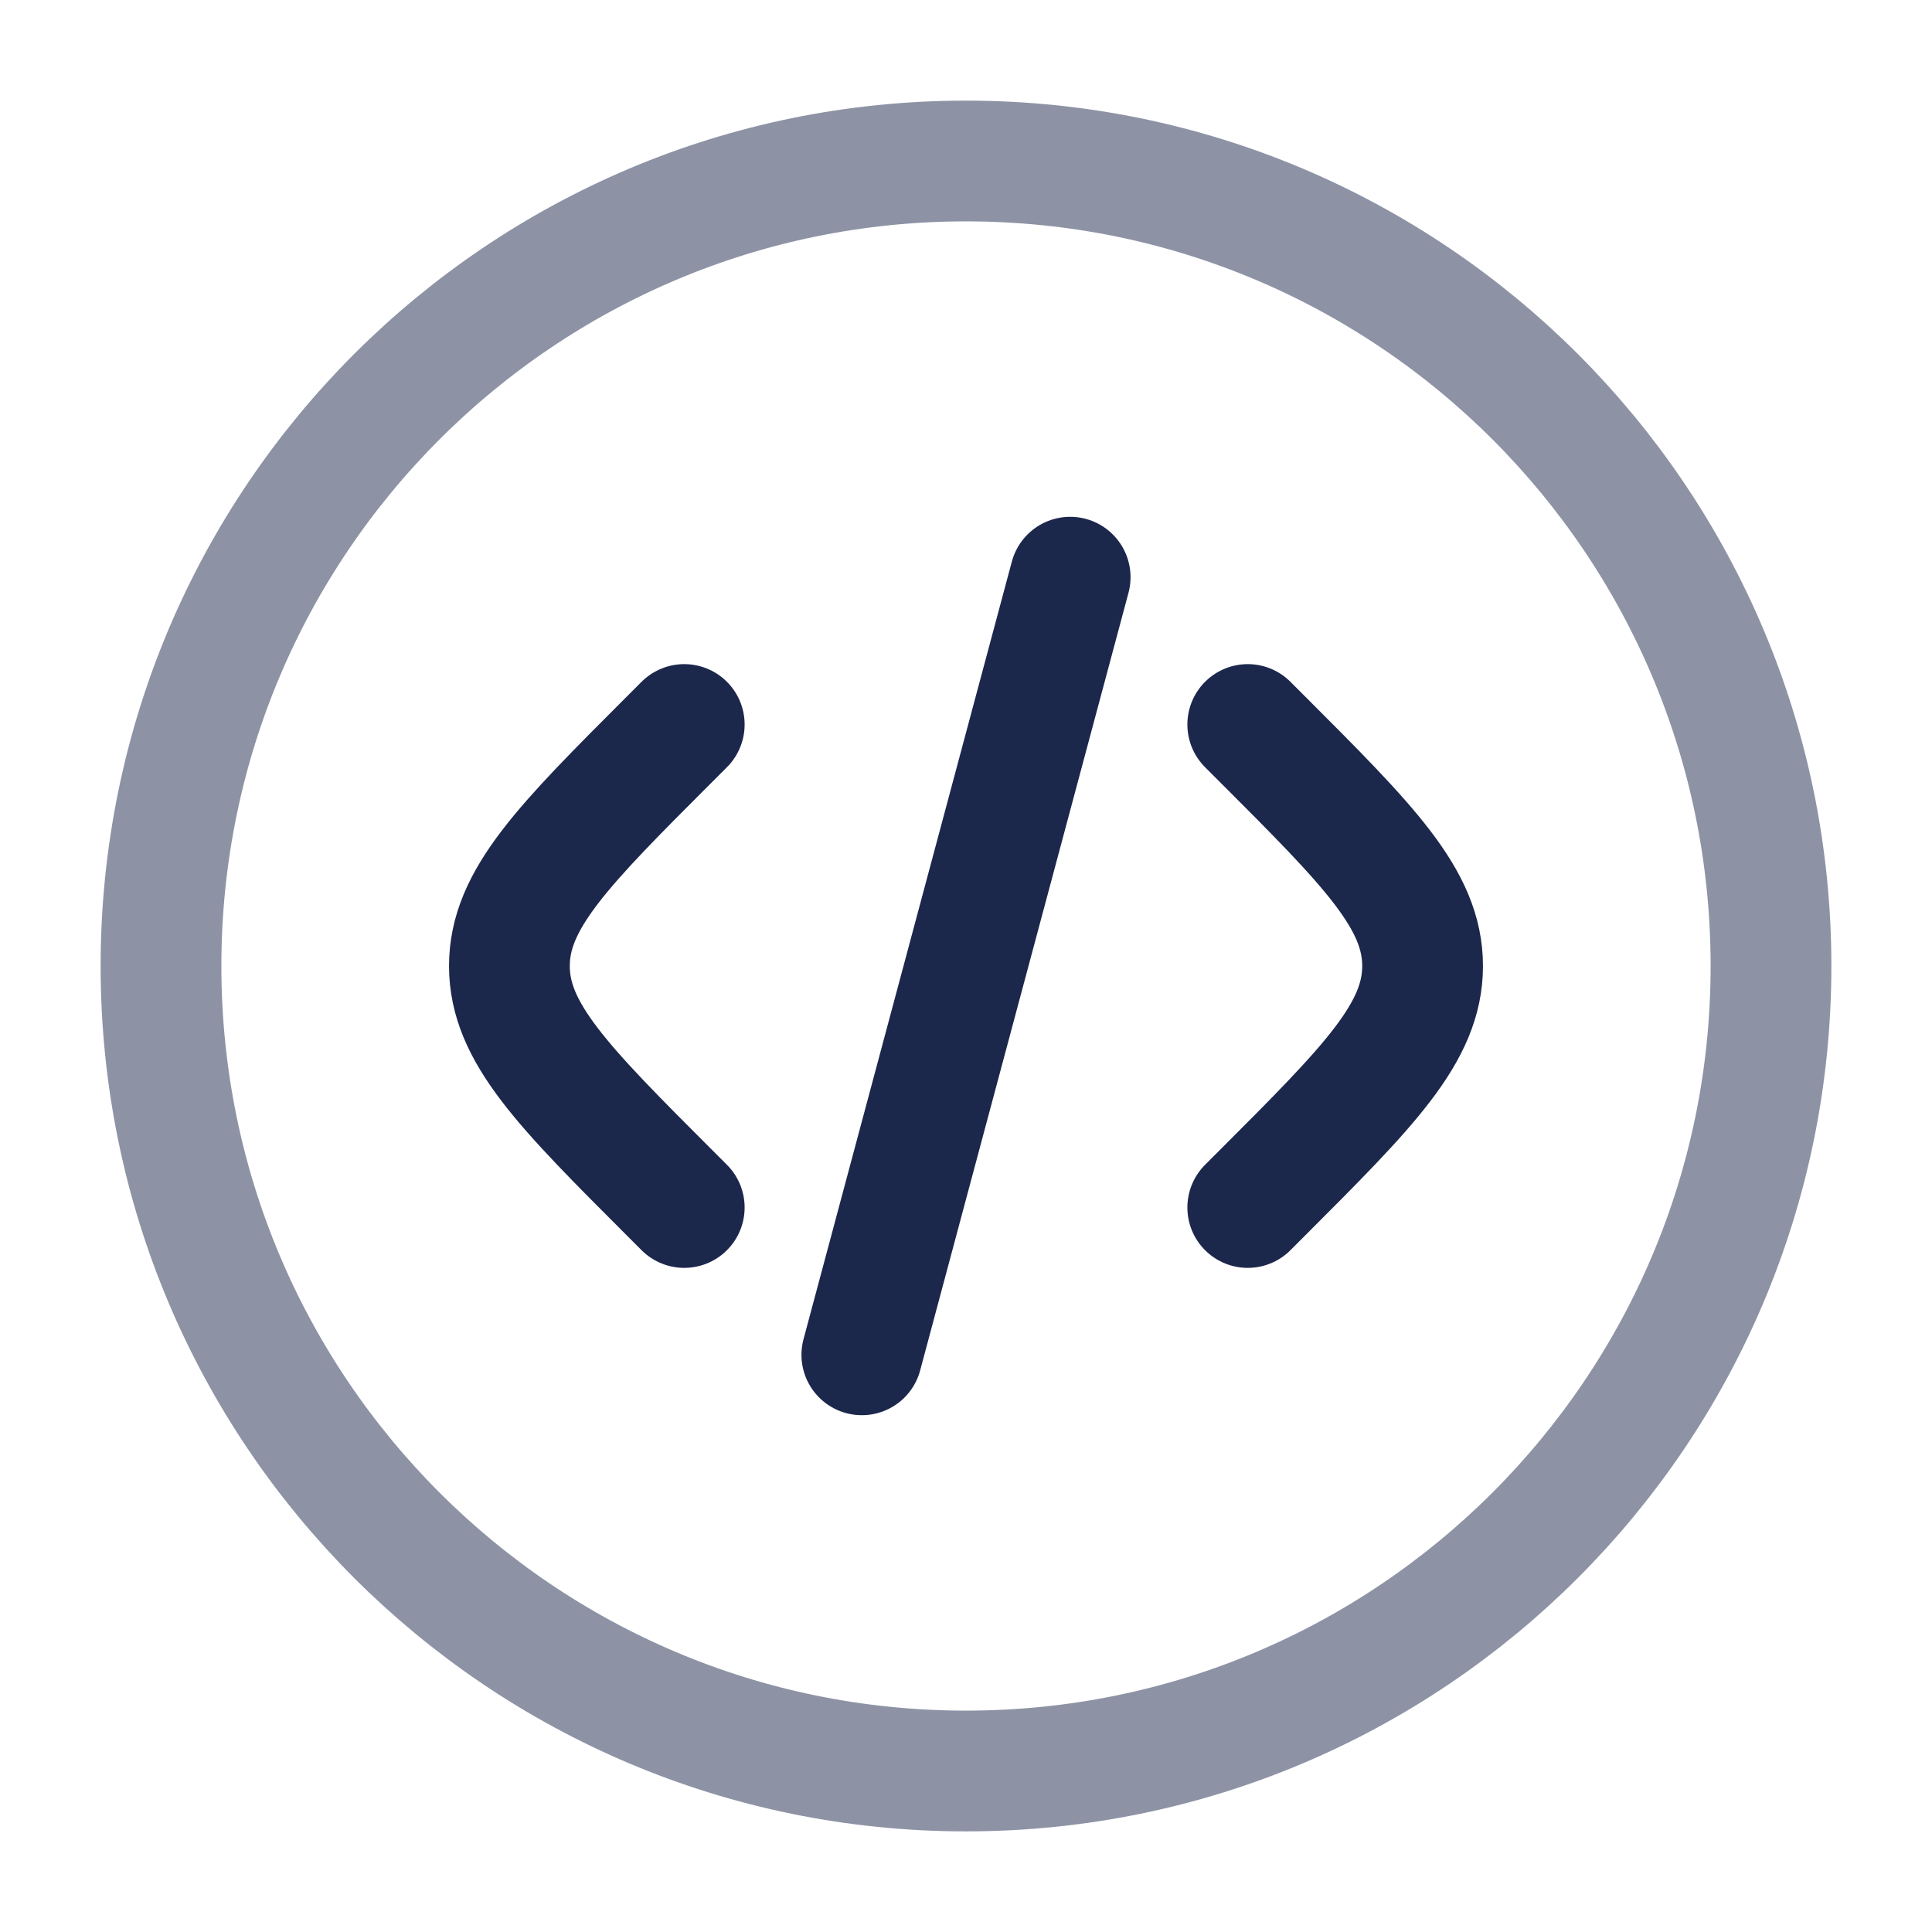
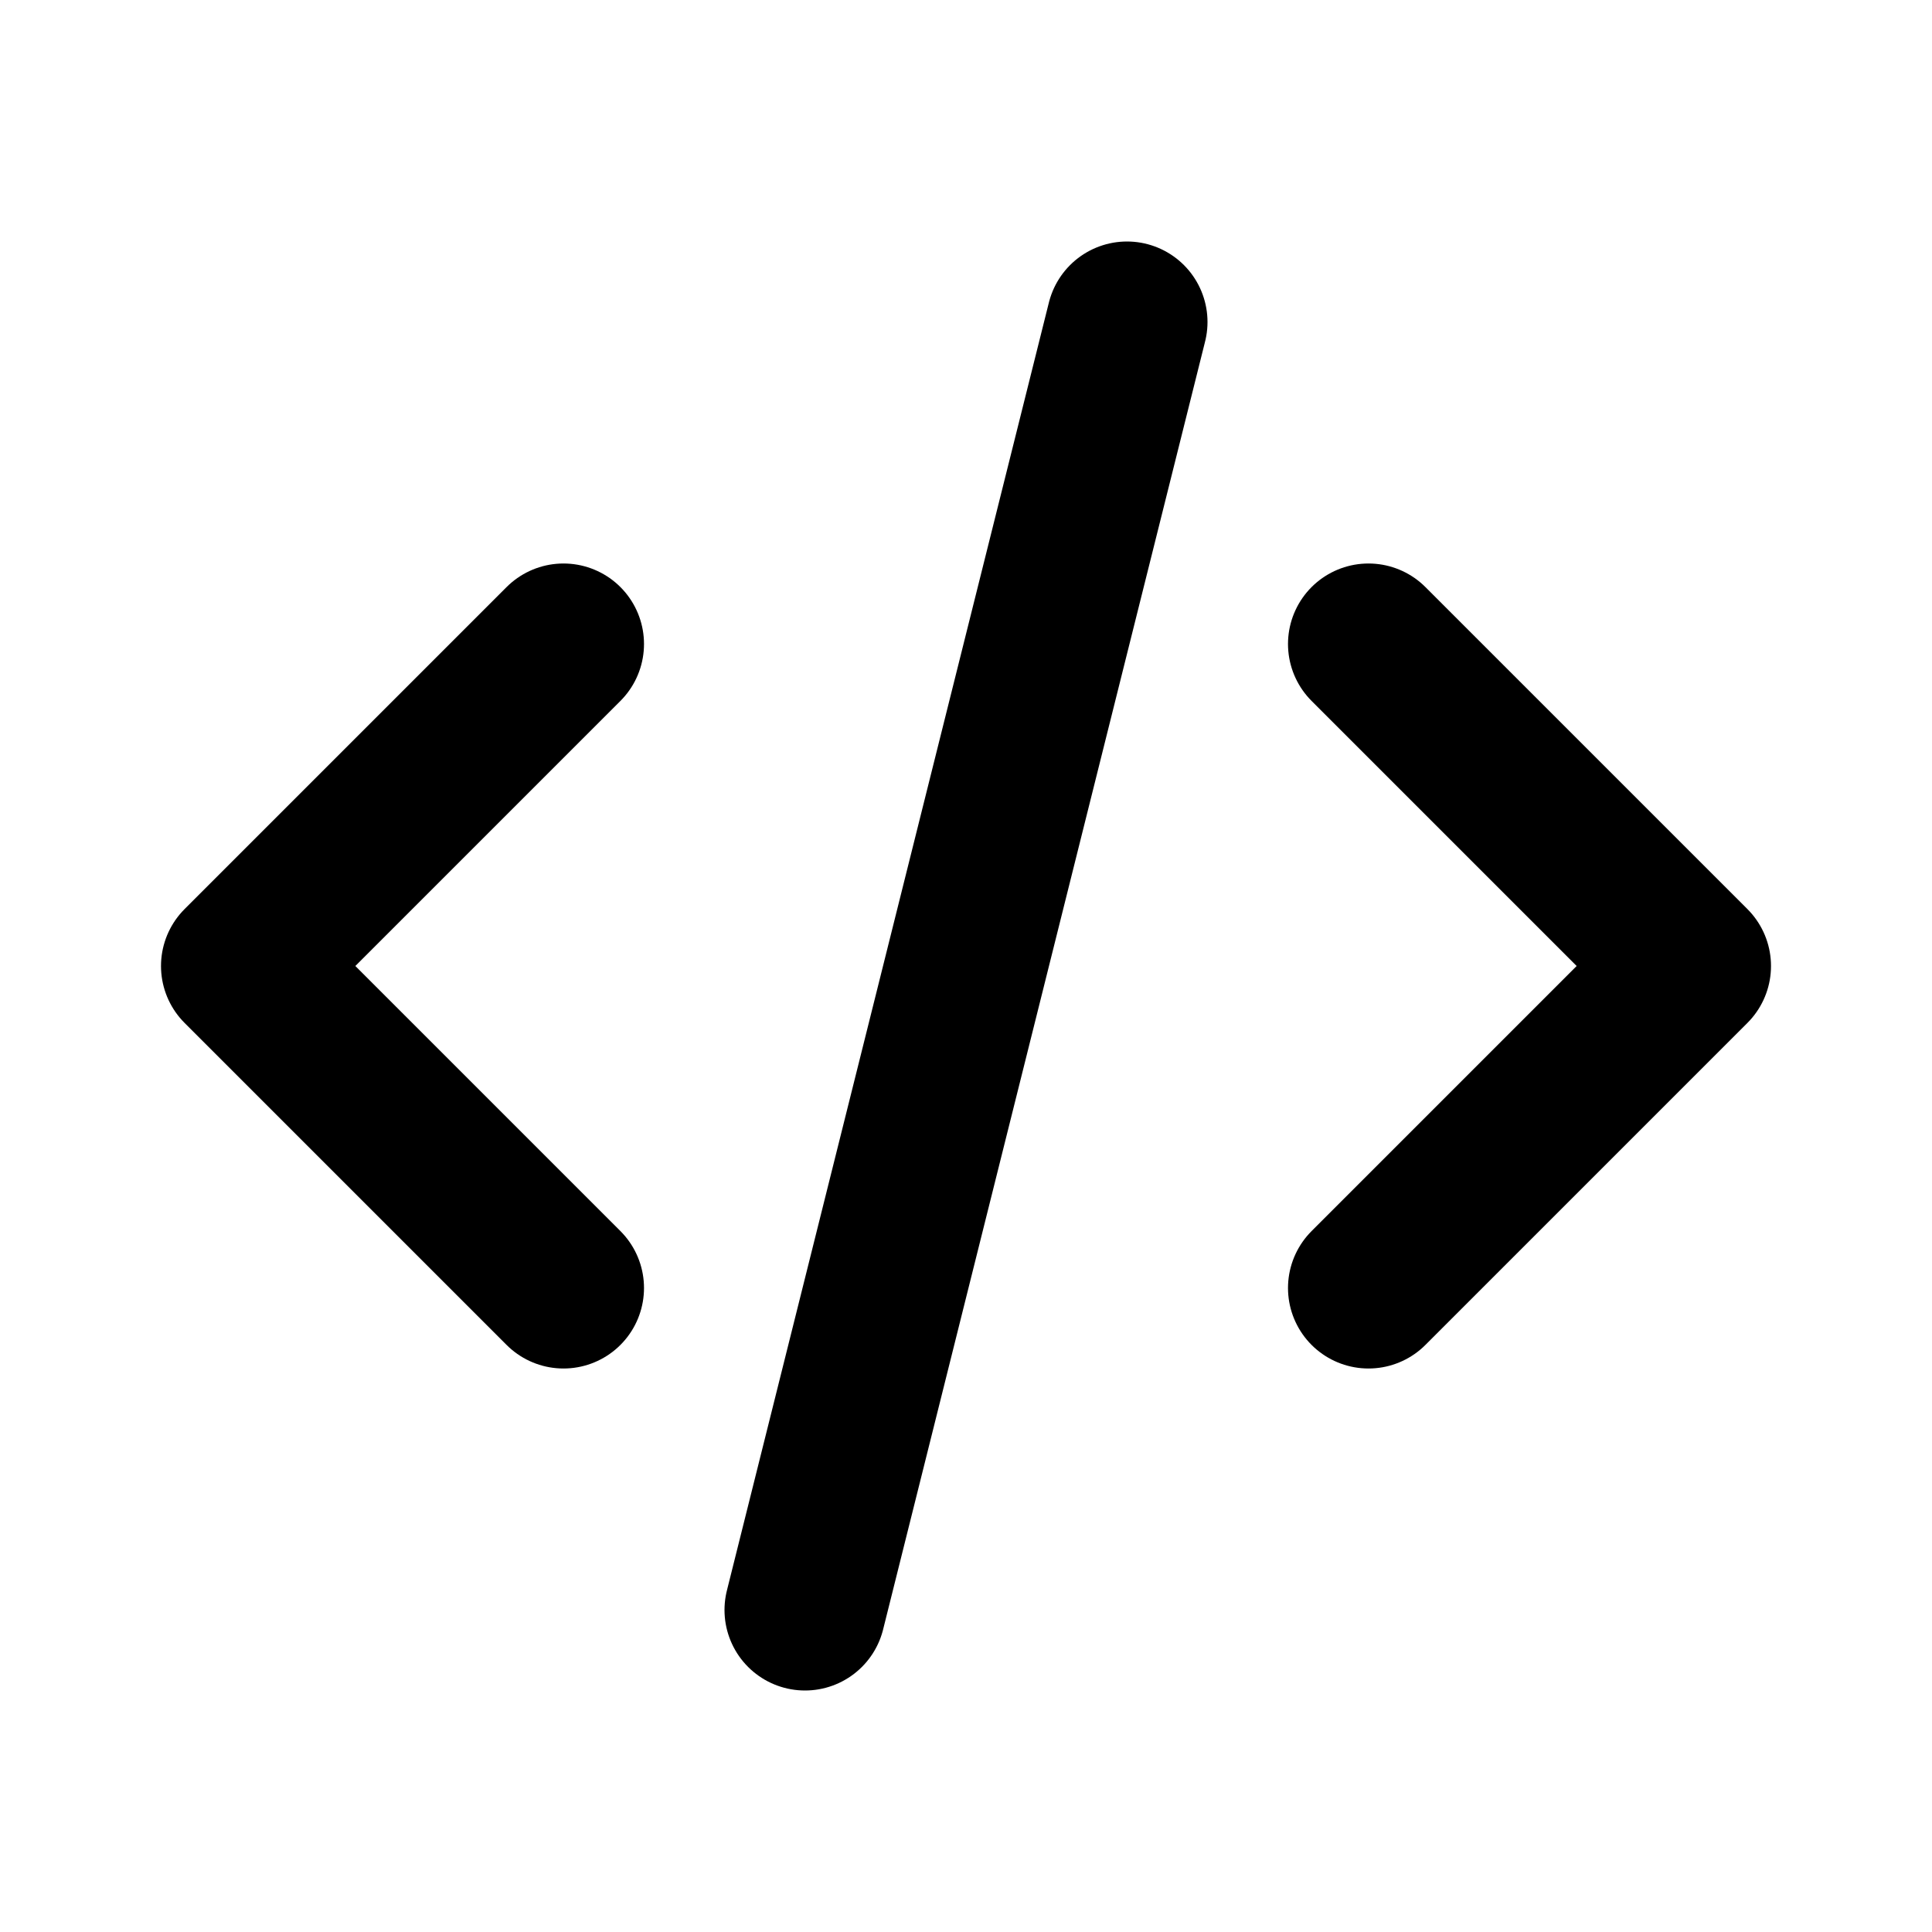
- <svg xmlns="http://www.w3.org/2000/svg" width="800px" height="800px" viewBox="0 0 24 24" fill="none">
-   <path opacity="0.5" d="M12 22C17.523 22 22 17.523 22 12C22 6.477 17.523 2 12 2C6.477 2 2 6.477 2 12C2 17.523 6.477 22 12 22Z" stroke="#1C274C" stroke-width="1.5" />
-   <path d="M15.5 9L15.672 9.172C17.005 10.505 17.672 11.172 17.672 12C17.672 12.828 17.005 13.495 15.672 14.828L15.5 15" stroke="#1C274C" stroke-width="1.5" stroke-linecap="round" />
-   <path d="M13.294 7.17L12 12L10.706 16.83" stroke="#1C274C" stroke-width="1.5" stroke-linecap="round" />
-   <path d="M8.5 9L8.328 9.172C6.995 10.505 6.328 11.172 6.328 12C6.328 12.828 6.995 13.495 8.328 14.828L8.5 15" stroke="#1C274C" stroke-width="1.5" stroke-linecap="round" />
+ <svg xmlns="http://www.w3.org/2000/svg" width="24" height="24" viewBox="0 0 24 24" fill="none" stroke="currentColor" stroke-width="2" stroke-linecap="round" stroke-linejoin="round" class="icon icon-tabler icons-tabler-outline icon-tabler-code">
+   <path stroke="none" d="M0 0h24v24H0z" fill="none" />
+   <path d="M7 8l-4 4l4 4" />
+   <path d="M17 8l4 4l-4 4" />
+   <path d="M14 4l-4 16" />
</svg>
